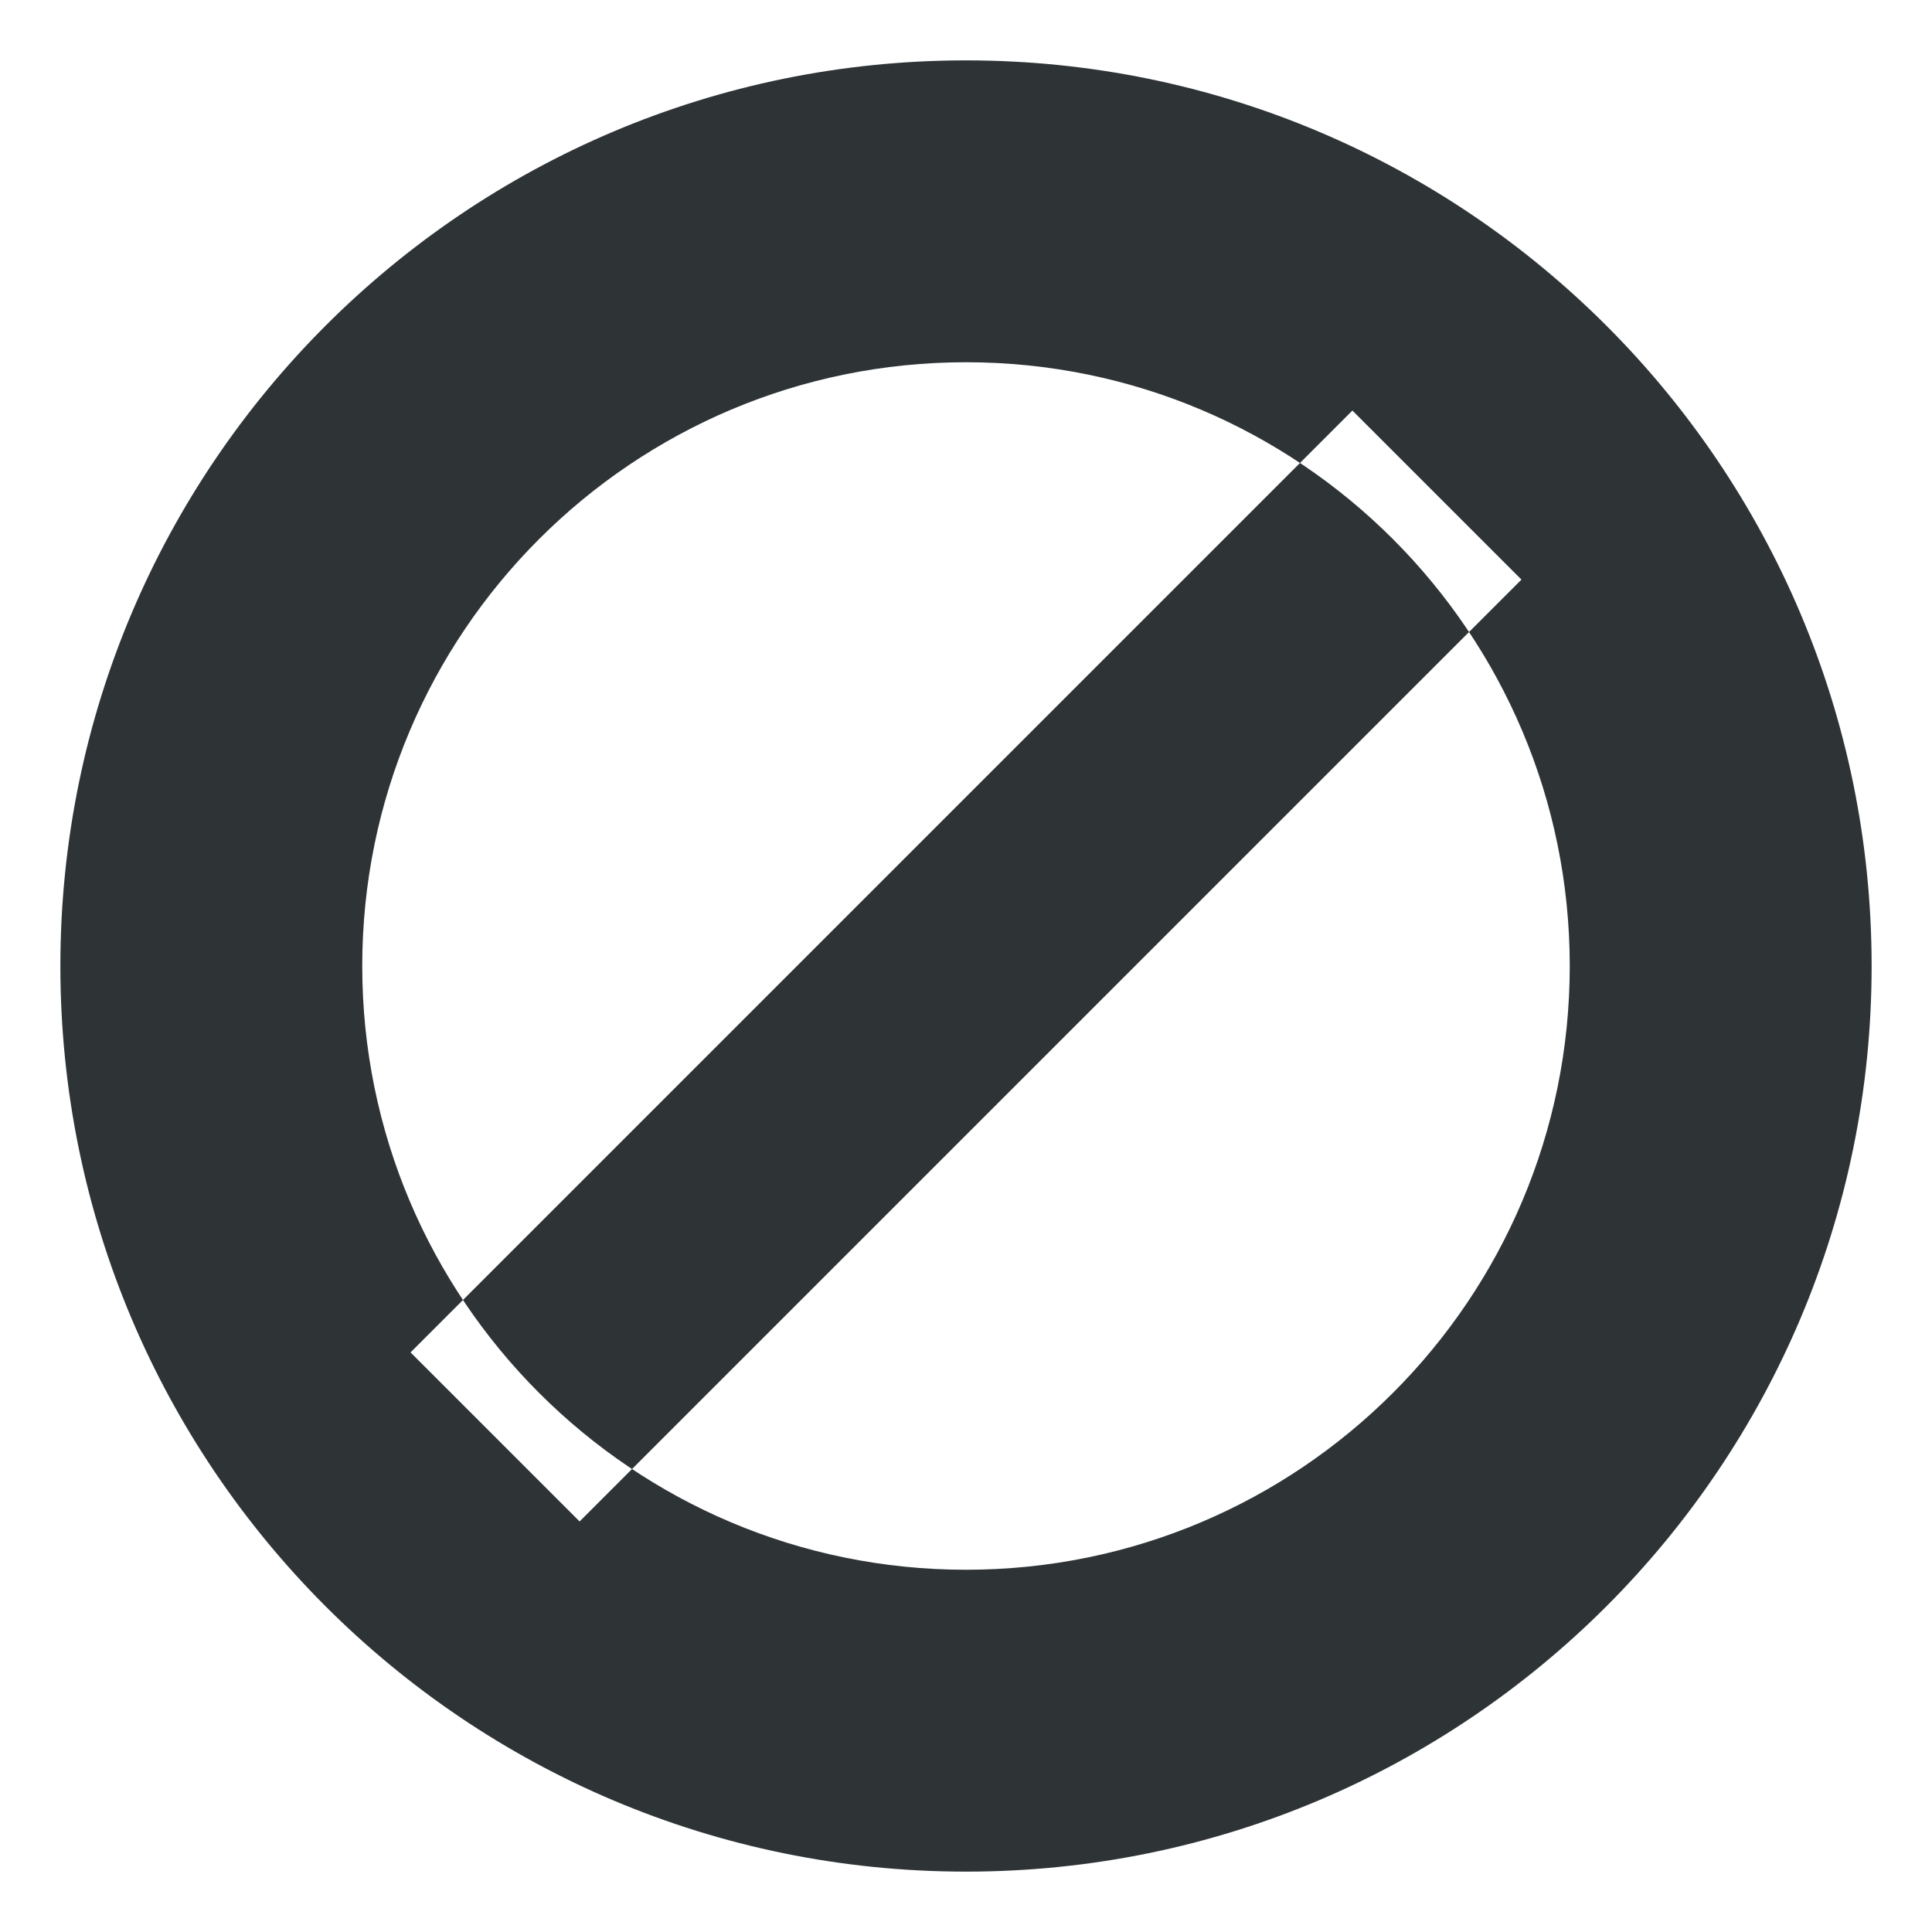
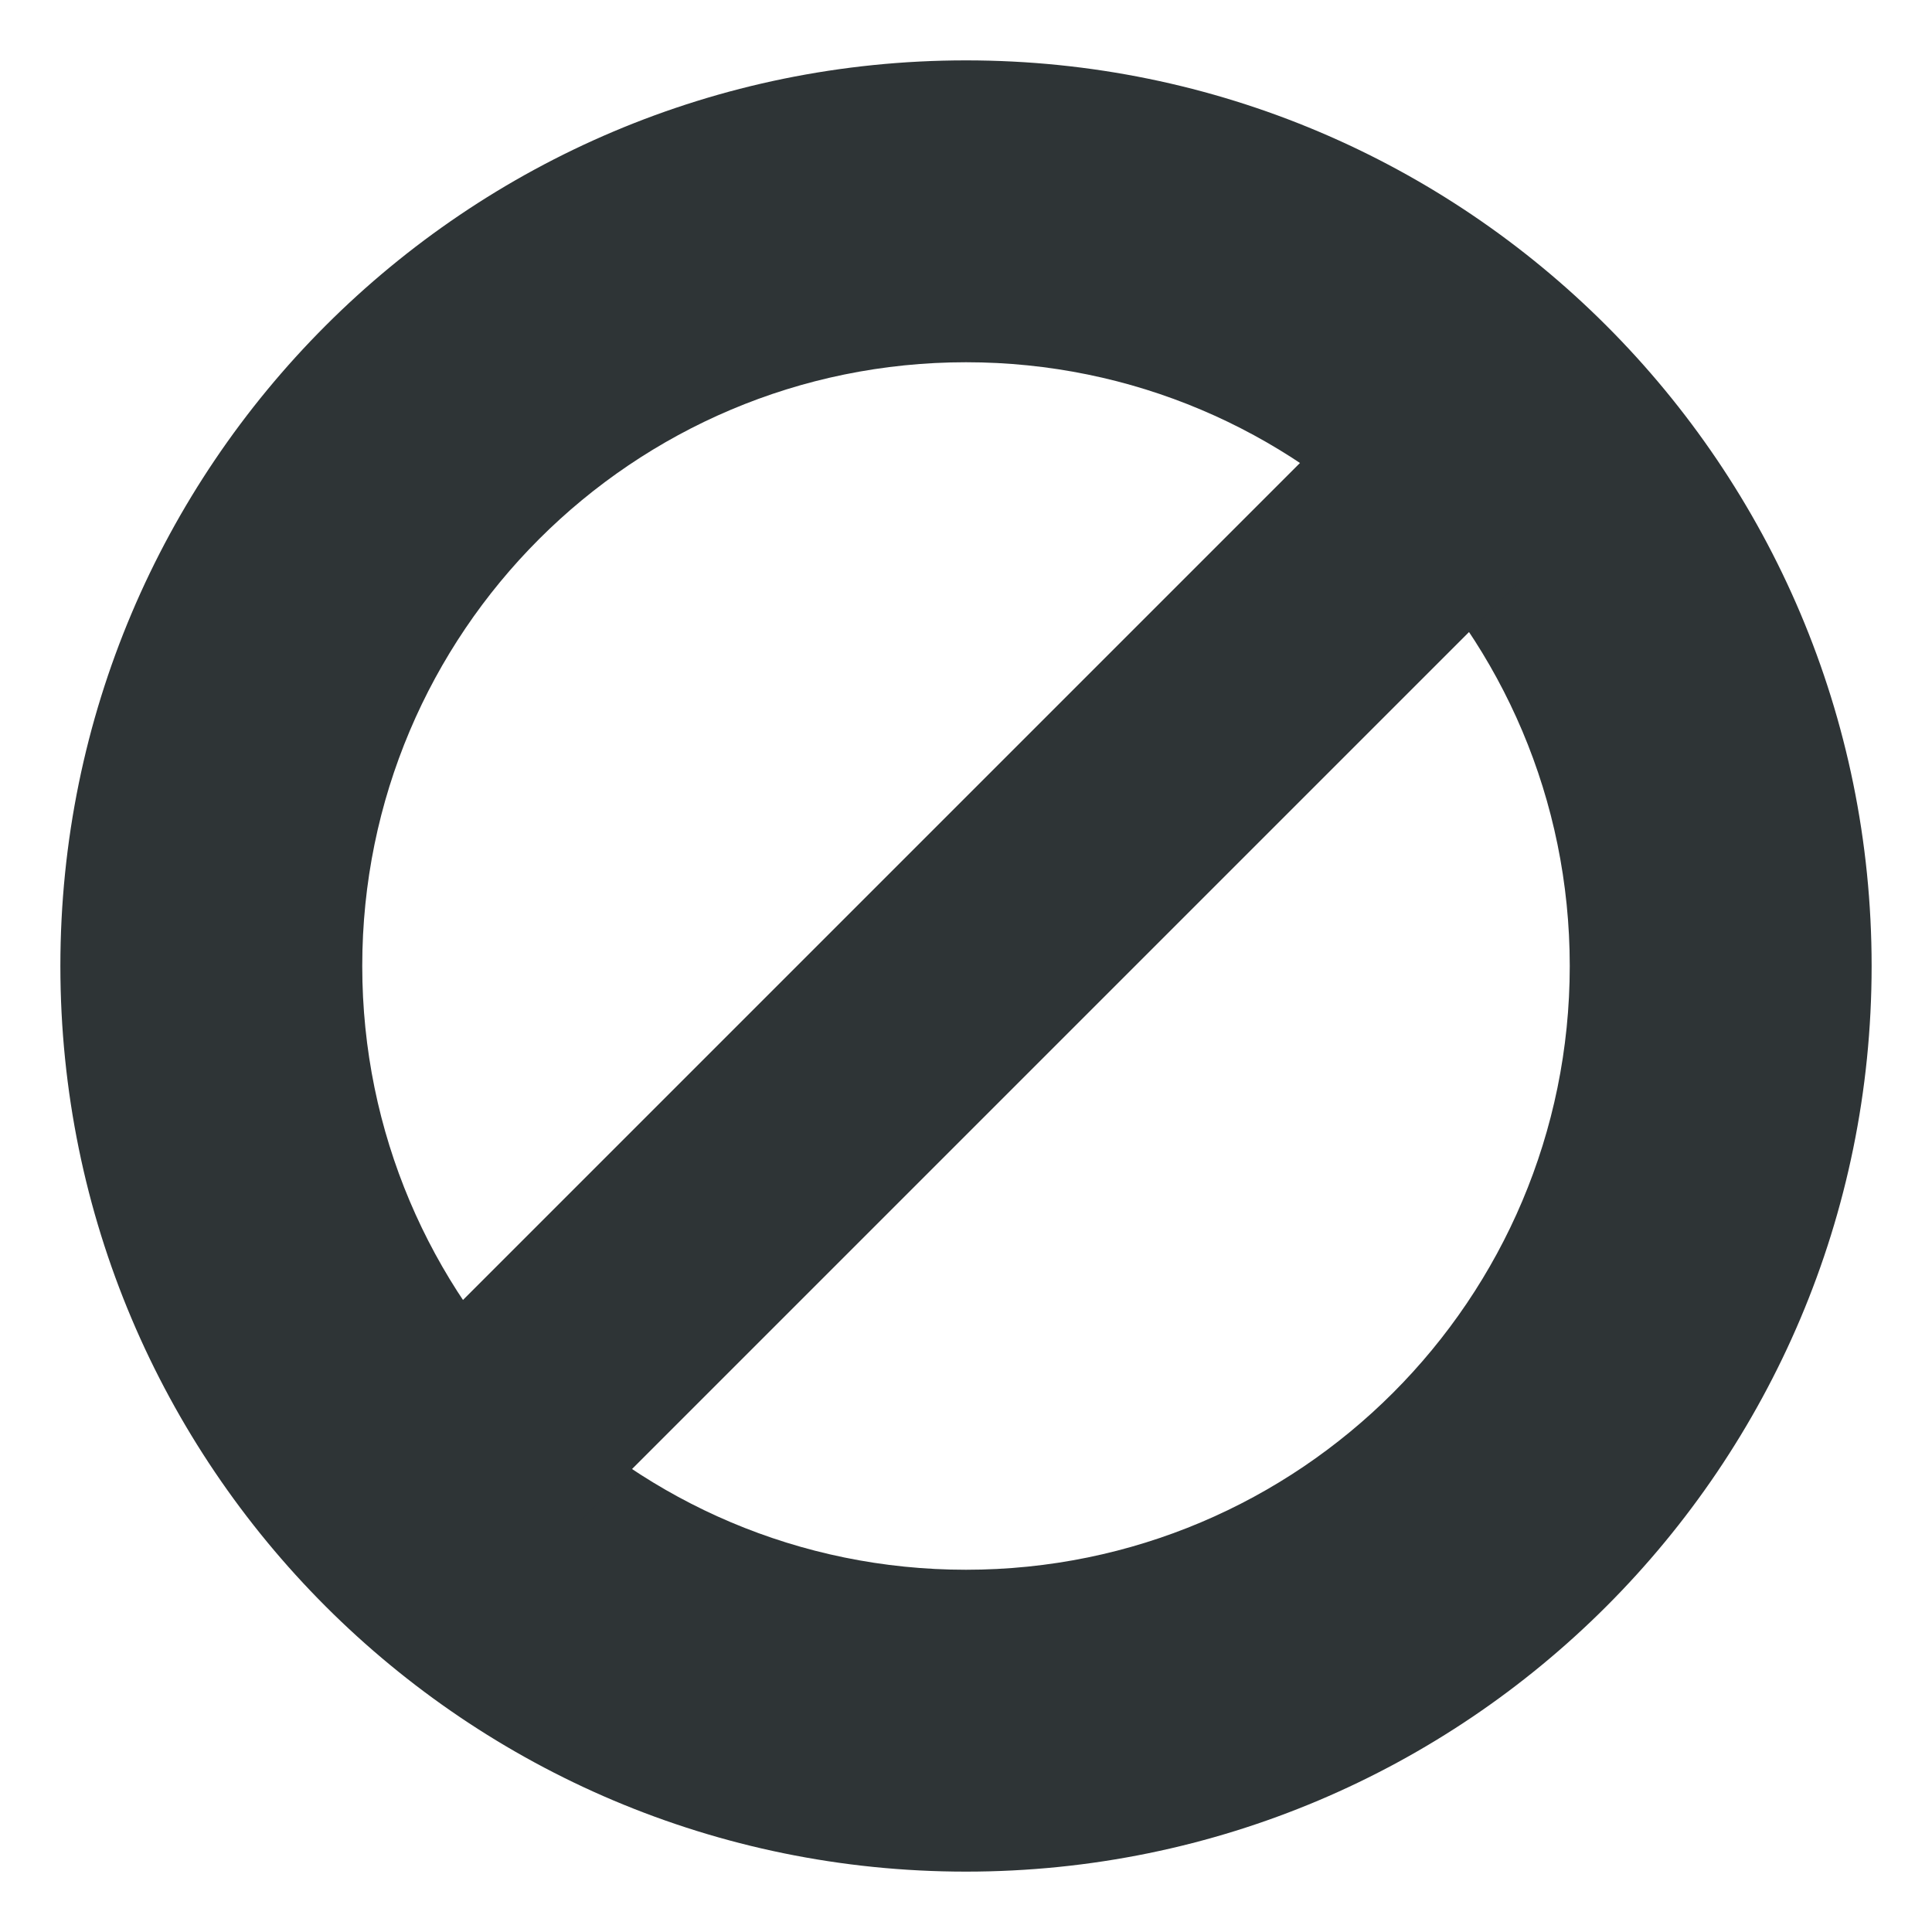
<svg xmlns="http://www.w3.org/2000/svg" width="16" height="16" viewBox="0 0 16 16">
-   <path fill="#2e3436" fill-rule="evenodd" d="M0.5,8 A7.5,7.5 0 1 1 15.5,8 A7.5,7.5 0 1 1 0.5,8 Z M3,8 A5,5 0 1 1 13,8 A5,5 0 1 1 3,8 Z M3.4,11.2 L11.2,3.4 L12.6,4.8 L4.8,12.6 Z" />
+   <path fill="#2e3436" fill-rule="evenodd" d="M0.5,8 A7.5,7.5 0 1 1 15.5,8 A7.5,7.5 0 1 1 0.5,8 Z M3,8 A5,5 0 1 1 13,8 A5,5 0 1 1 3,8 Z" />
+   <path fill="#2e3436" fill-rule="evenodd" d="M3.4,11.2 L11.2,3.4 L12.6,4.8 L4.8,12.6 Z" />
</svg>
